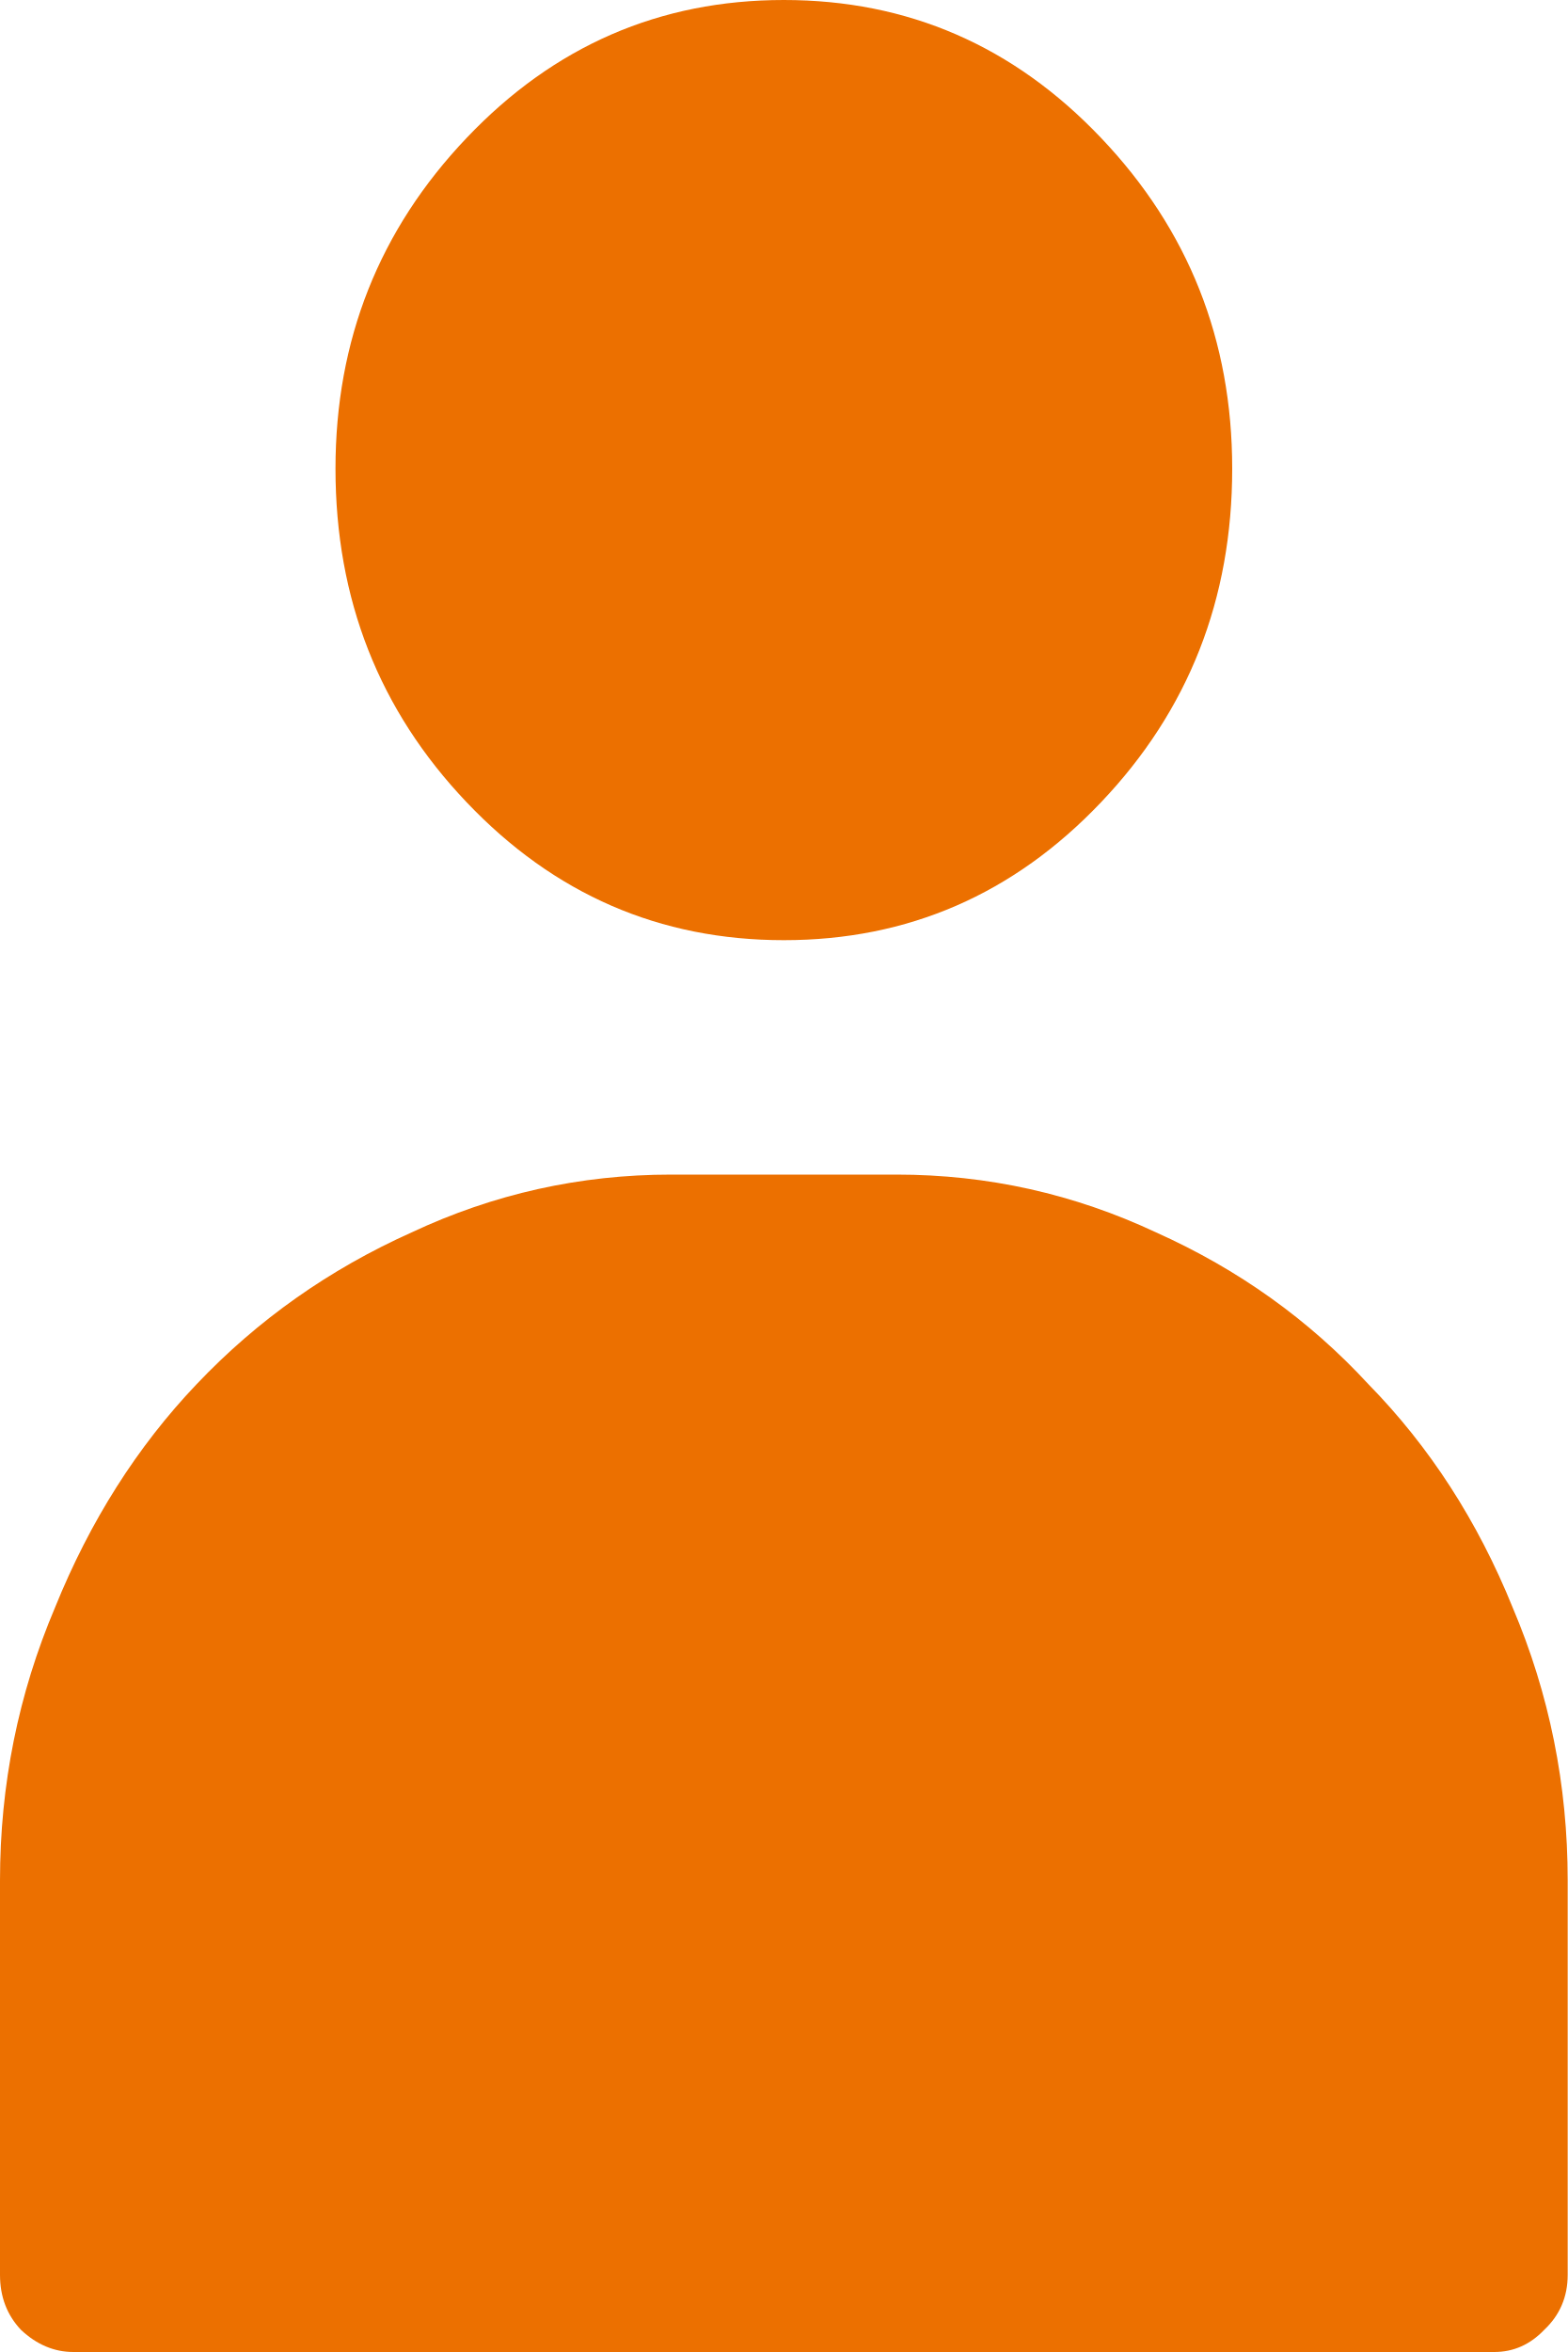
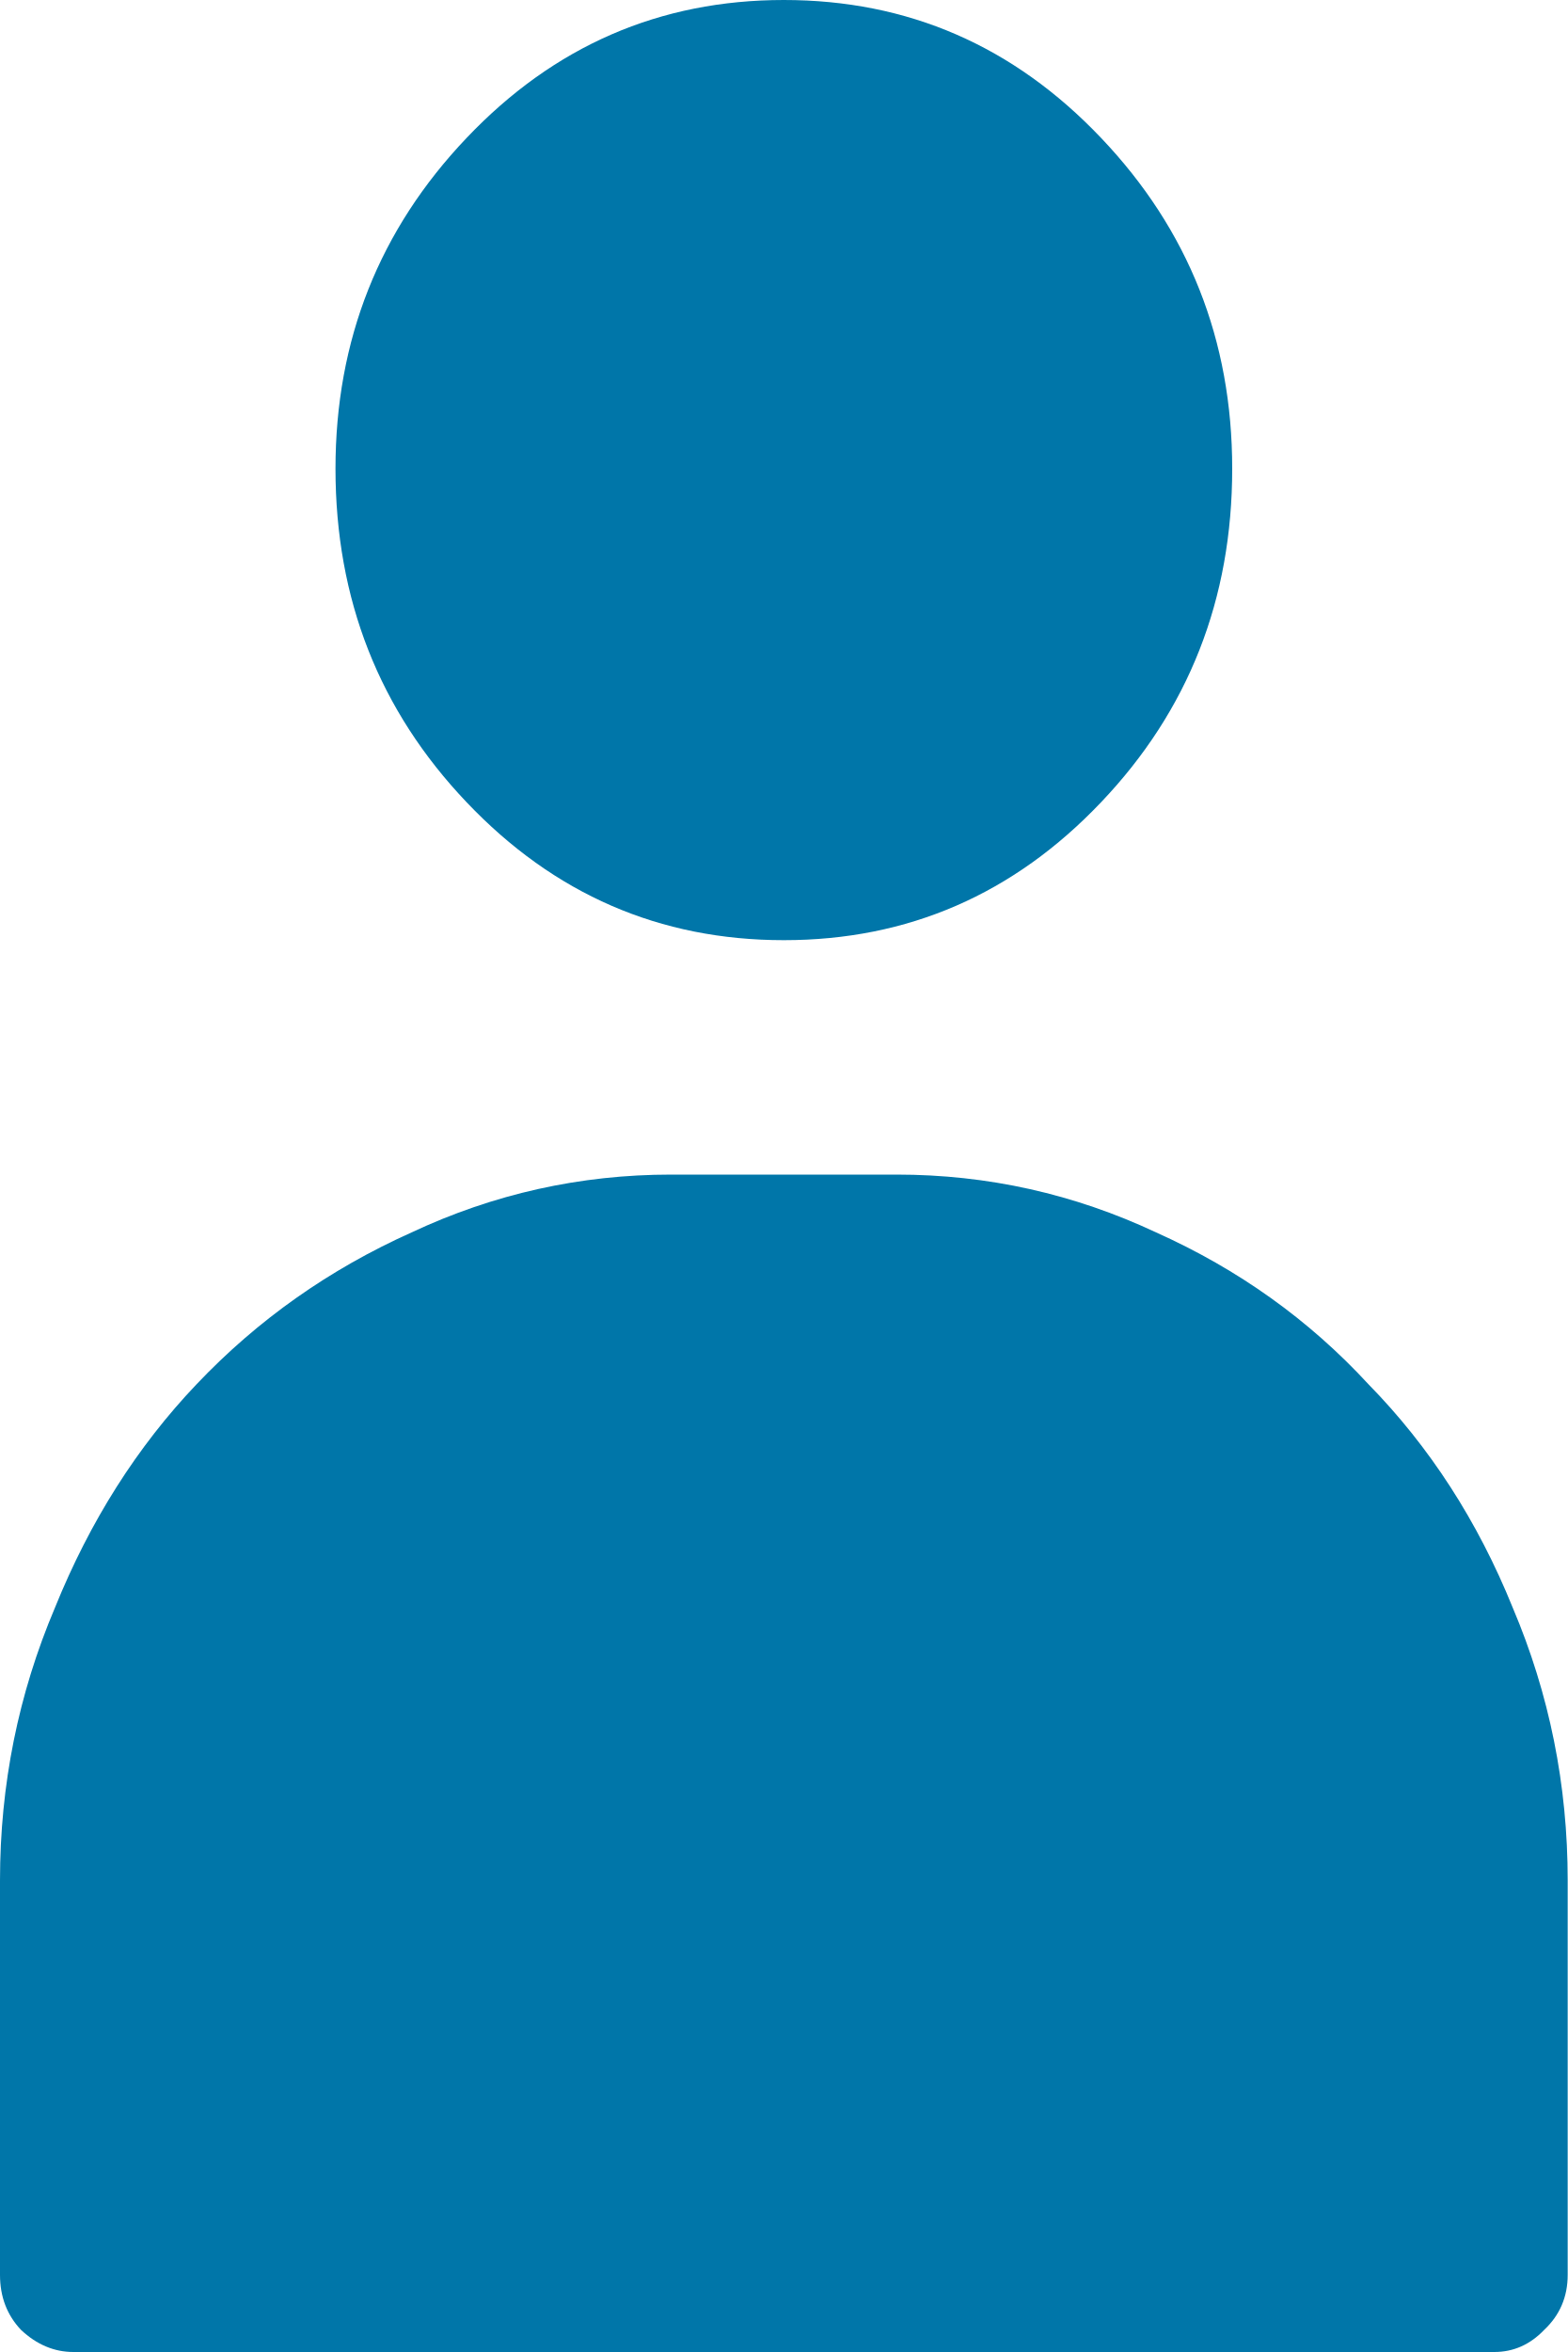
<svg xmlns="http://www.w3.org/2000/svg" width="10" height="15" viewBox="0 0 10 15" fill="none">
-   <path d="M10 11.993V14.508C10 14.648 9.95 14.765 9.85 14.859C9.76 14.953 9.654 15 9.532 15H0.468C0.346 15 0.234 14.953 0.134 14.859C0.045 14.765 0 14.648 0 14.508V11.993C0 11.383 0.117 10.803 0.351 10.252C0.574 9.701 0.875 9.226 1.254 8.828C1.644 8.417 2.101 8.095 2.625 7.86C3.149 7.614 3.701 7.491 4.281 7.491H5.719C6.299 7.491 6.851 7.614 7.375 7.86C7.899 8.095 8.35 8.417 8.729 8.828C9.119 9.226 9.426 9.701 9.649 10.252C9.883 10.803 10 11.383 10 11.993ZM5 5.996C5.792 5.996 6.466 5.703 7.023 5.117C7.581 4.531 7.86 3.822 7.86 2.989C7.86 2.169 7.581 1.465 7.023 0.879C6.466 0.293 5.792 0 5 0C4.208 0 3.534 0.293 2.977 0.879C2.419 1.465 2.14 2.169 2.14 2.989C2.14 3.822 2.419 4.531 2.977 5.117C3.534 5.703 4.208 5.996 5 5.996Z" fill="#EC7000" />
+   <path d="M10 11.993V14.508C10 14.648 9.95 14.765 9.85 14.859C9.76 14.953 9.654 15 9.532 15H0.468C0.346 15 0.234 14.953 0.134 14.859C0.045 14.765 0 14.648 0 14.508V11.993C0 11.383 0.117 10.803 0.351 10.252C0.574 9.701 0.875 9.226 1.254 8.828C1.644 8.417 2.101 8.095 2.625 7.86C3.149 7.614 3.701 7.491 4.281 7.491H5.719C6.299 7.491 6.851 7.614 7.375 7.86C7.899 8.095 8.35 8.417 8.729 8.828C9.119 9.226 9.426 9.701 9.649 10.252C9.883 10.803 10 11.383 10 11.993ZM5 5.996C5.792 5.996 6.466 5.703 7.023 5.117C7.581 4.531 7.86 3.822 7.86 2.989C7.86 2.169 7.581 1.465 7.023 0.879C6.466 0.293 5.792 0 5 0C4.208 0 3.534 0.293 2.977 0.879C2.419 1.465 2.14 2.169 2.14 2.989C2.14 3.822 2.419 4.531 2.977 5.117C3.534 5.703 4.208 5.996 5 5.996Z" fill="#0076A9" />
</svg>
